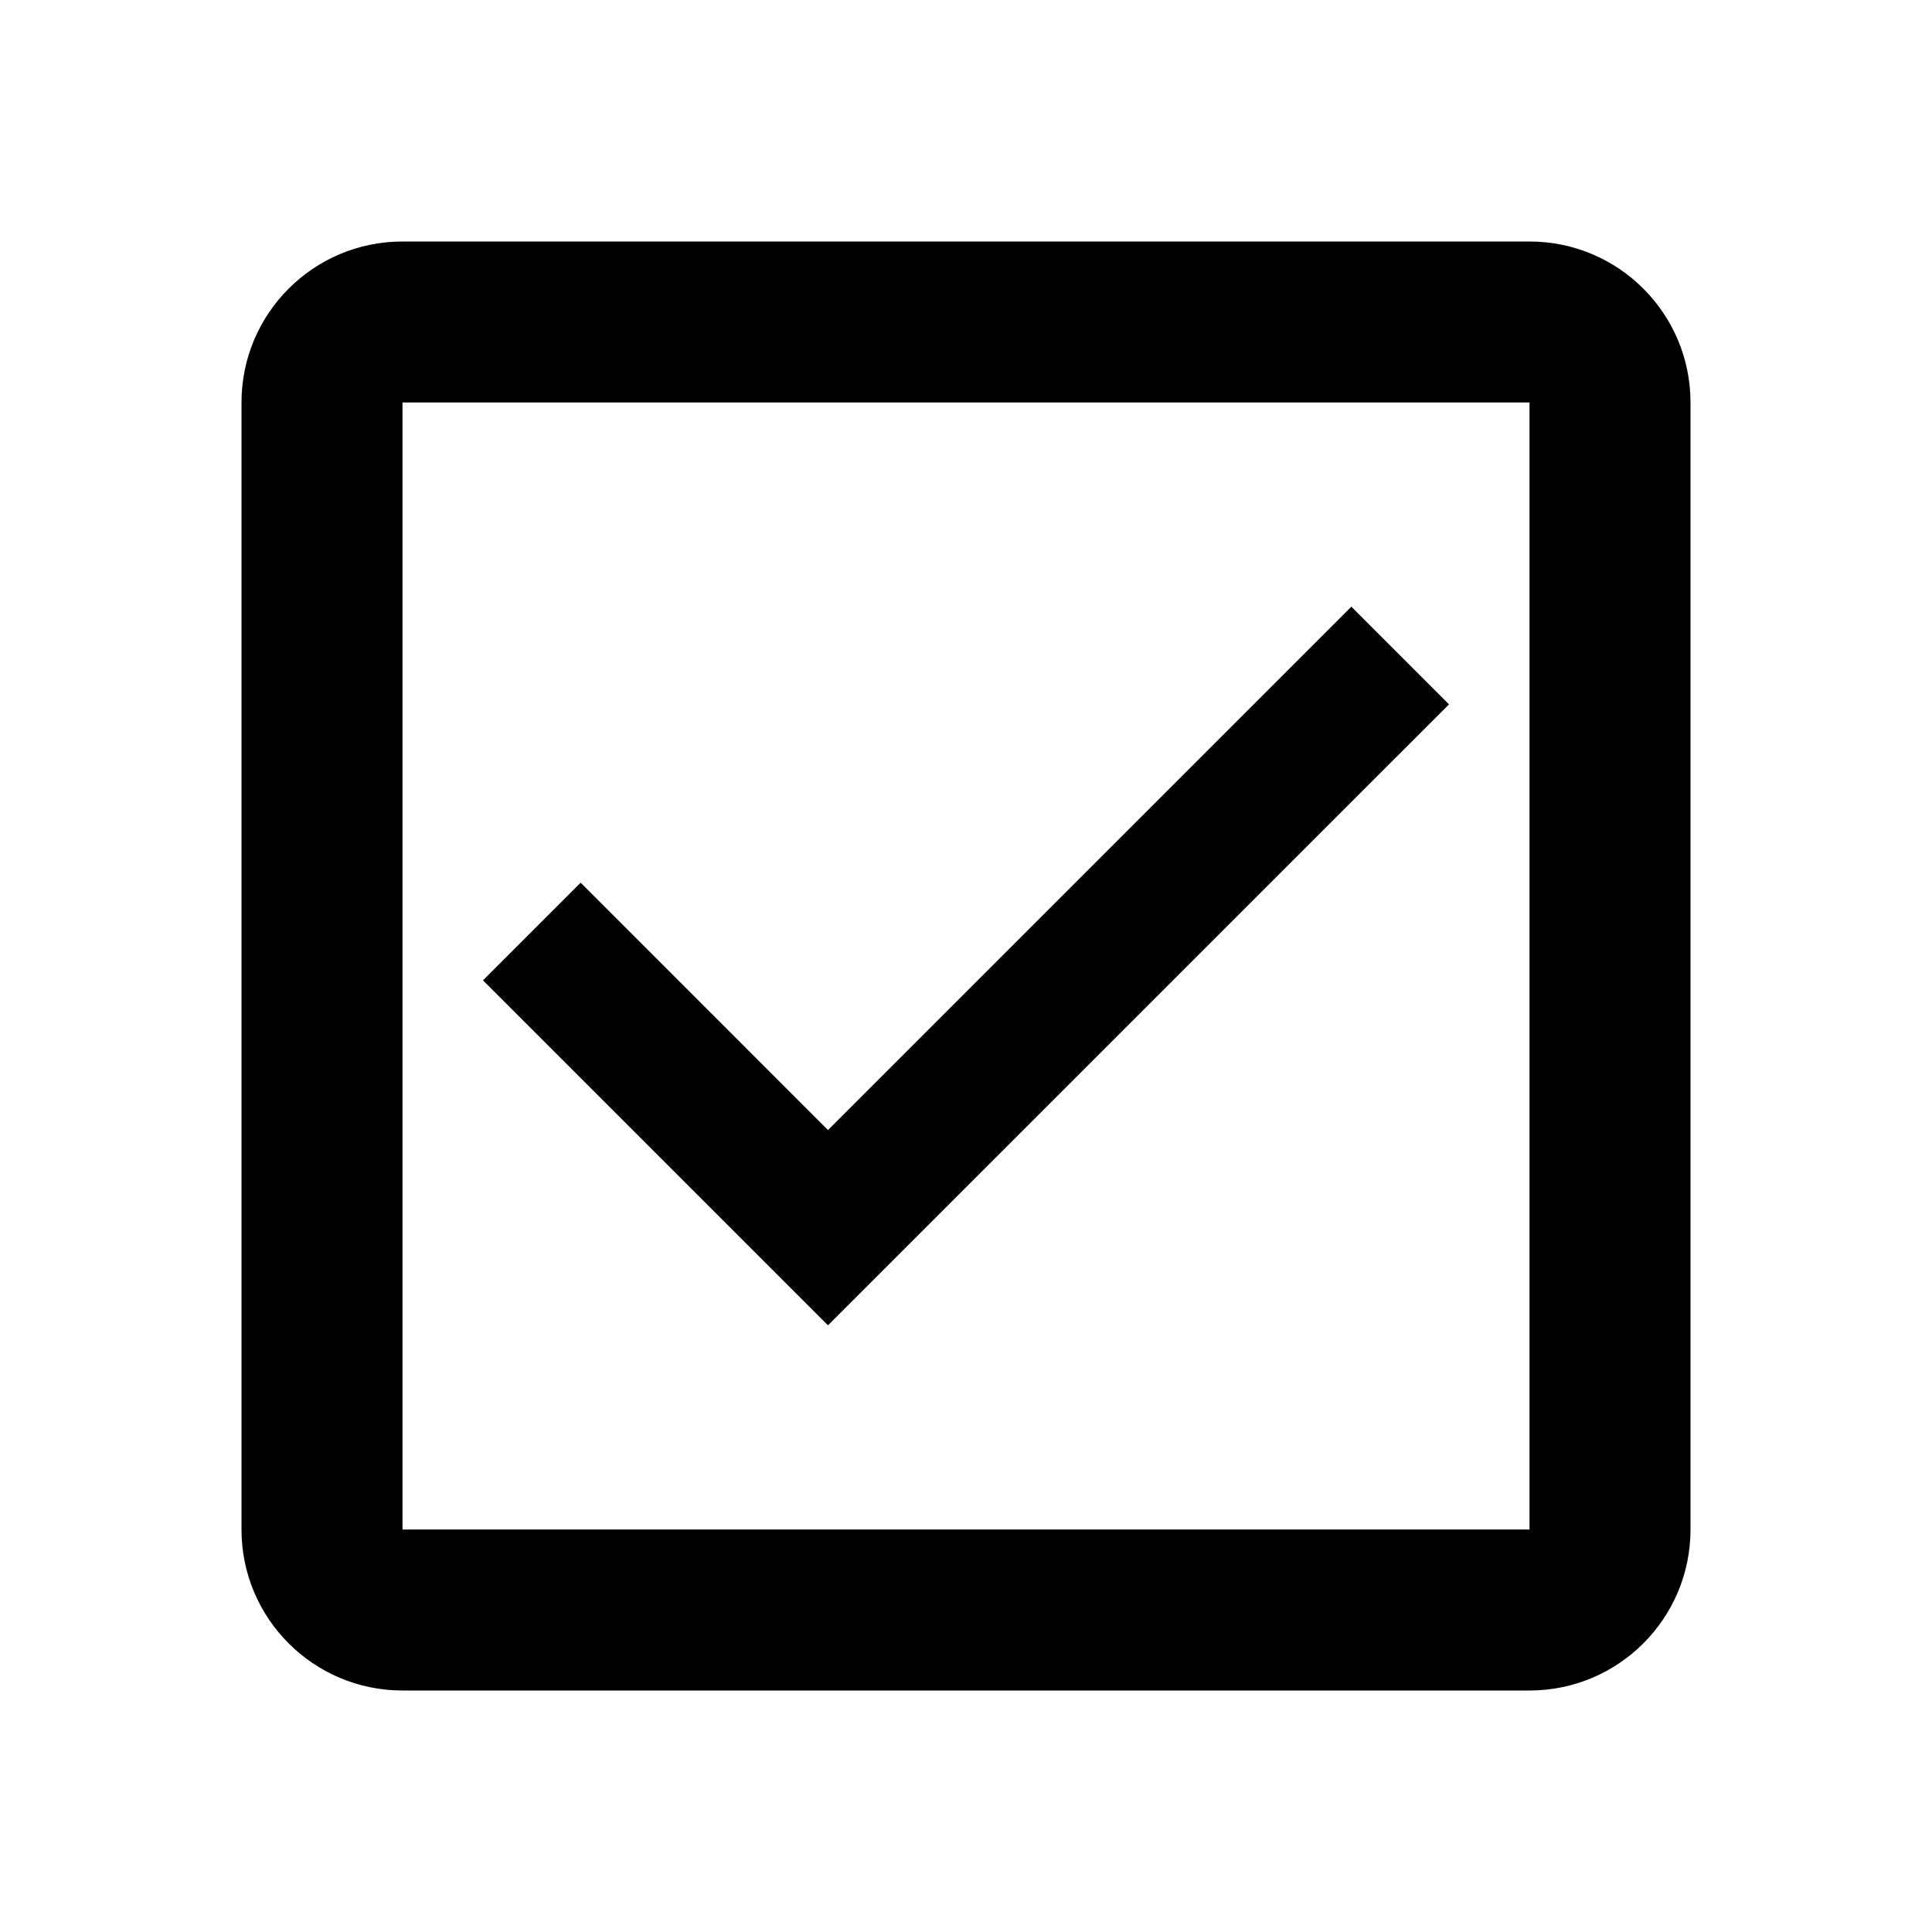
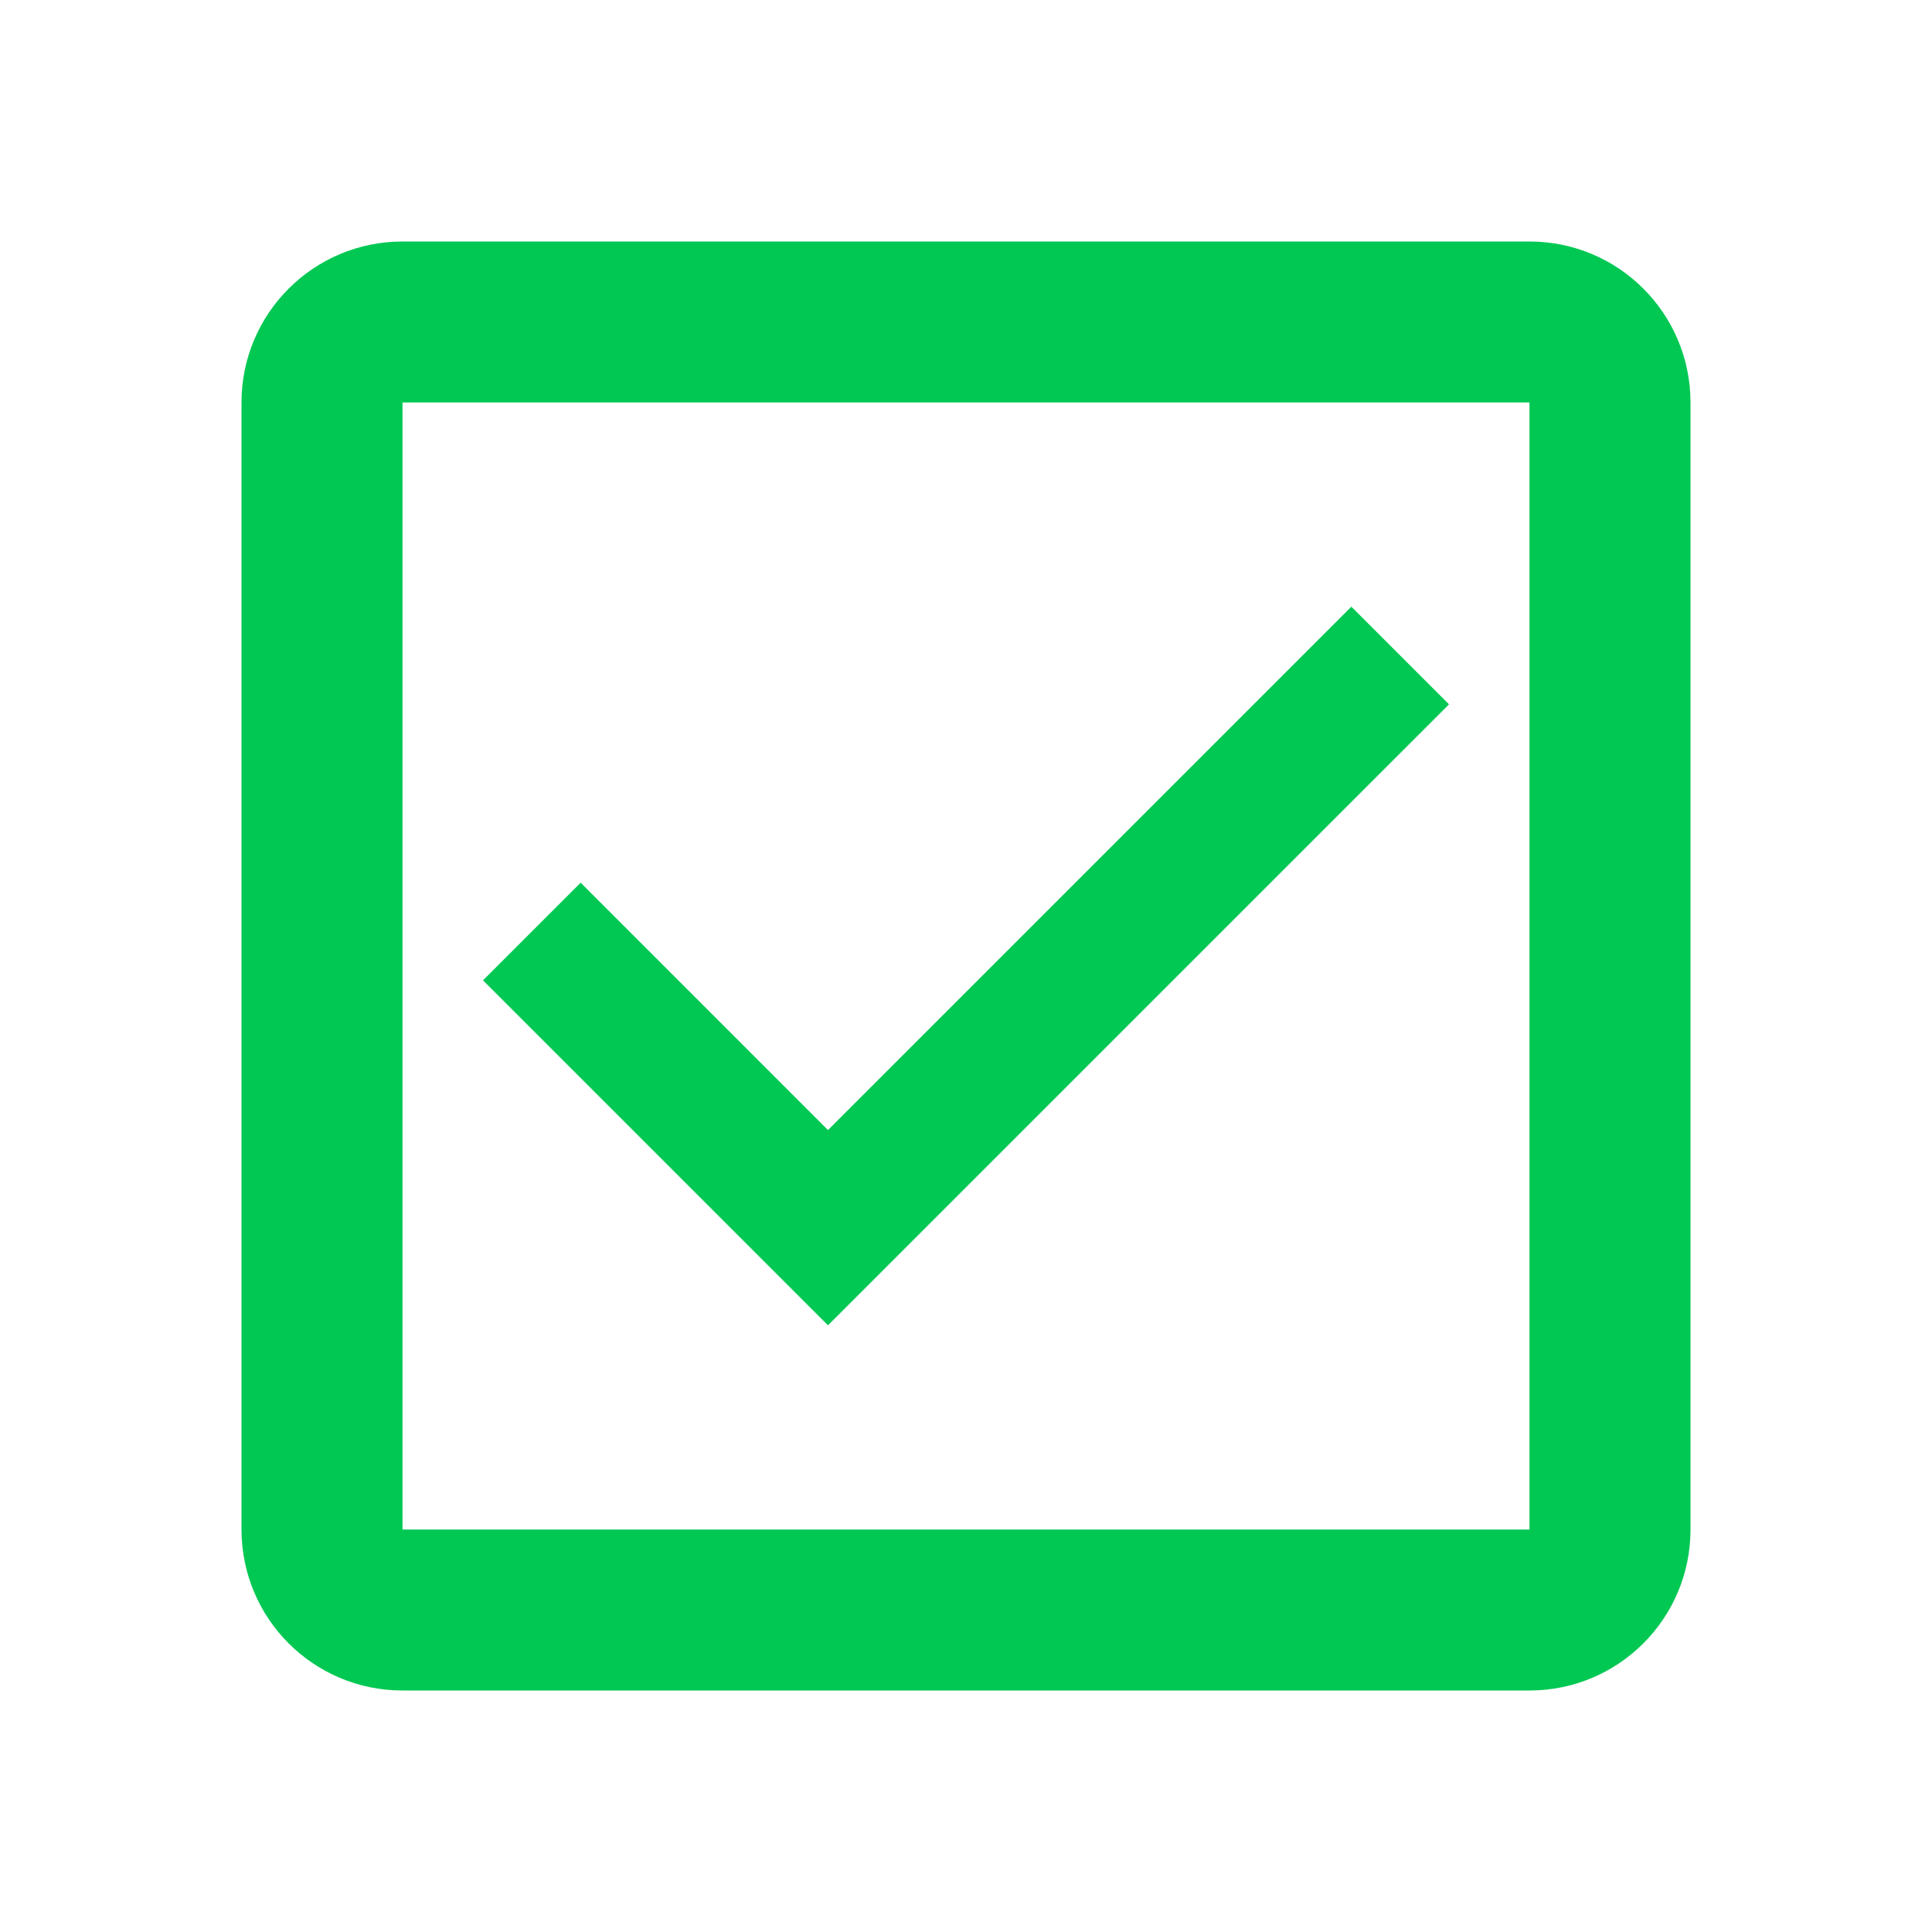
- <svg xmlns="http://www.w3.org/2000/svg" fill="##00C853" width="48" height="48" viewBox="0 0 48 48" id="svg2" version="1.1">
+ <svg xmlns="http://www.w3.org/2000/svg" fill="#00C853" width="48" height="48" viewBox="0 0 48 48" id="svg2" version="1.1">
  <defs id="defs8" />
-   <path id="path4153" style="fill:##00C853" d="M 20.571,32.927 12,24.356 14.426,21.93 20.571,28.076 33.574,15.073 36,17.499 20.571,32.927 Z M 38,10 38,38 10,38 10,10 38,10 M 38,6 10,6 C 7.79,6 6,7.79 6,10 l 0,28 c 0,2.21 1.79,4 4,4 l 28,0 c 2.21,0 4,-1.79 4,-4 L 42,10 C 42,7.79 40.21,6 38,6 Z" />
+   <path id="path4153" style="fill:#00C853" d="M 20.571,32.927 12,24.356 14.426,21.93 20.571,28.076 33.574,15.073 36,17.499 20.571,32.927 Z M 38,10 38,38 10,38 10,10 38,10 M 38,6 10,6 C 7.79,6 6,7.79 6,10 l 0,28 c 0,2.21 1.79,4 4,4 l 28,0 c 2.21,0 4,-1.79 4,-4 L 42,10 C 42,7.79 40.21,6 38,6 Z" />
</svg>
